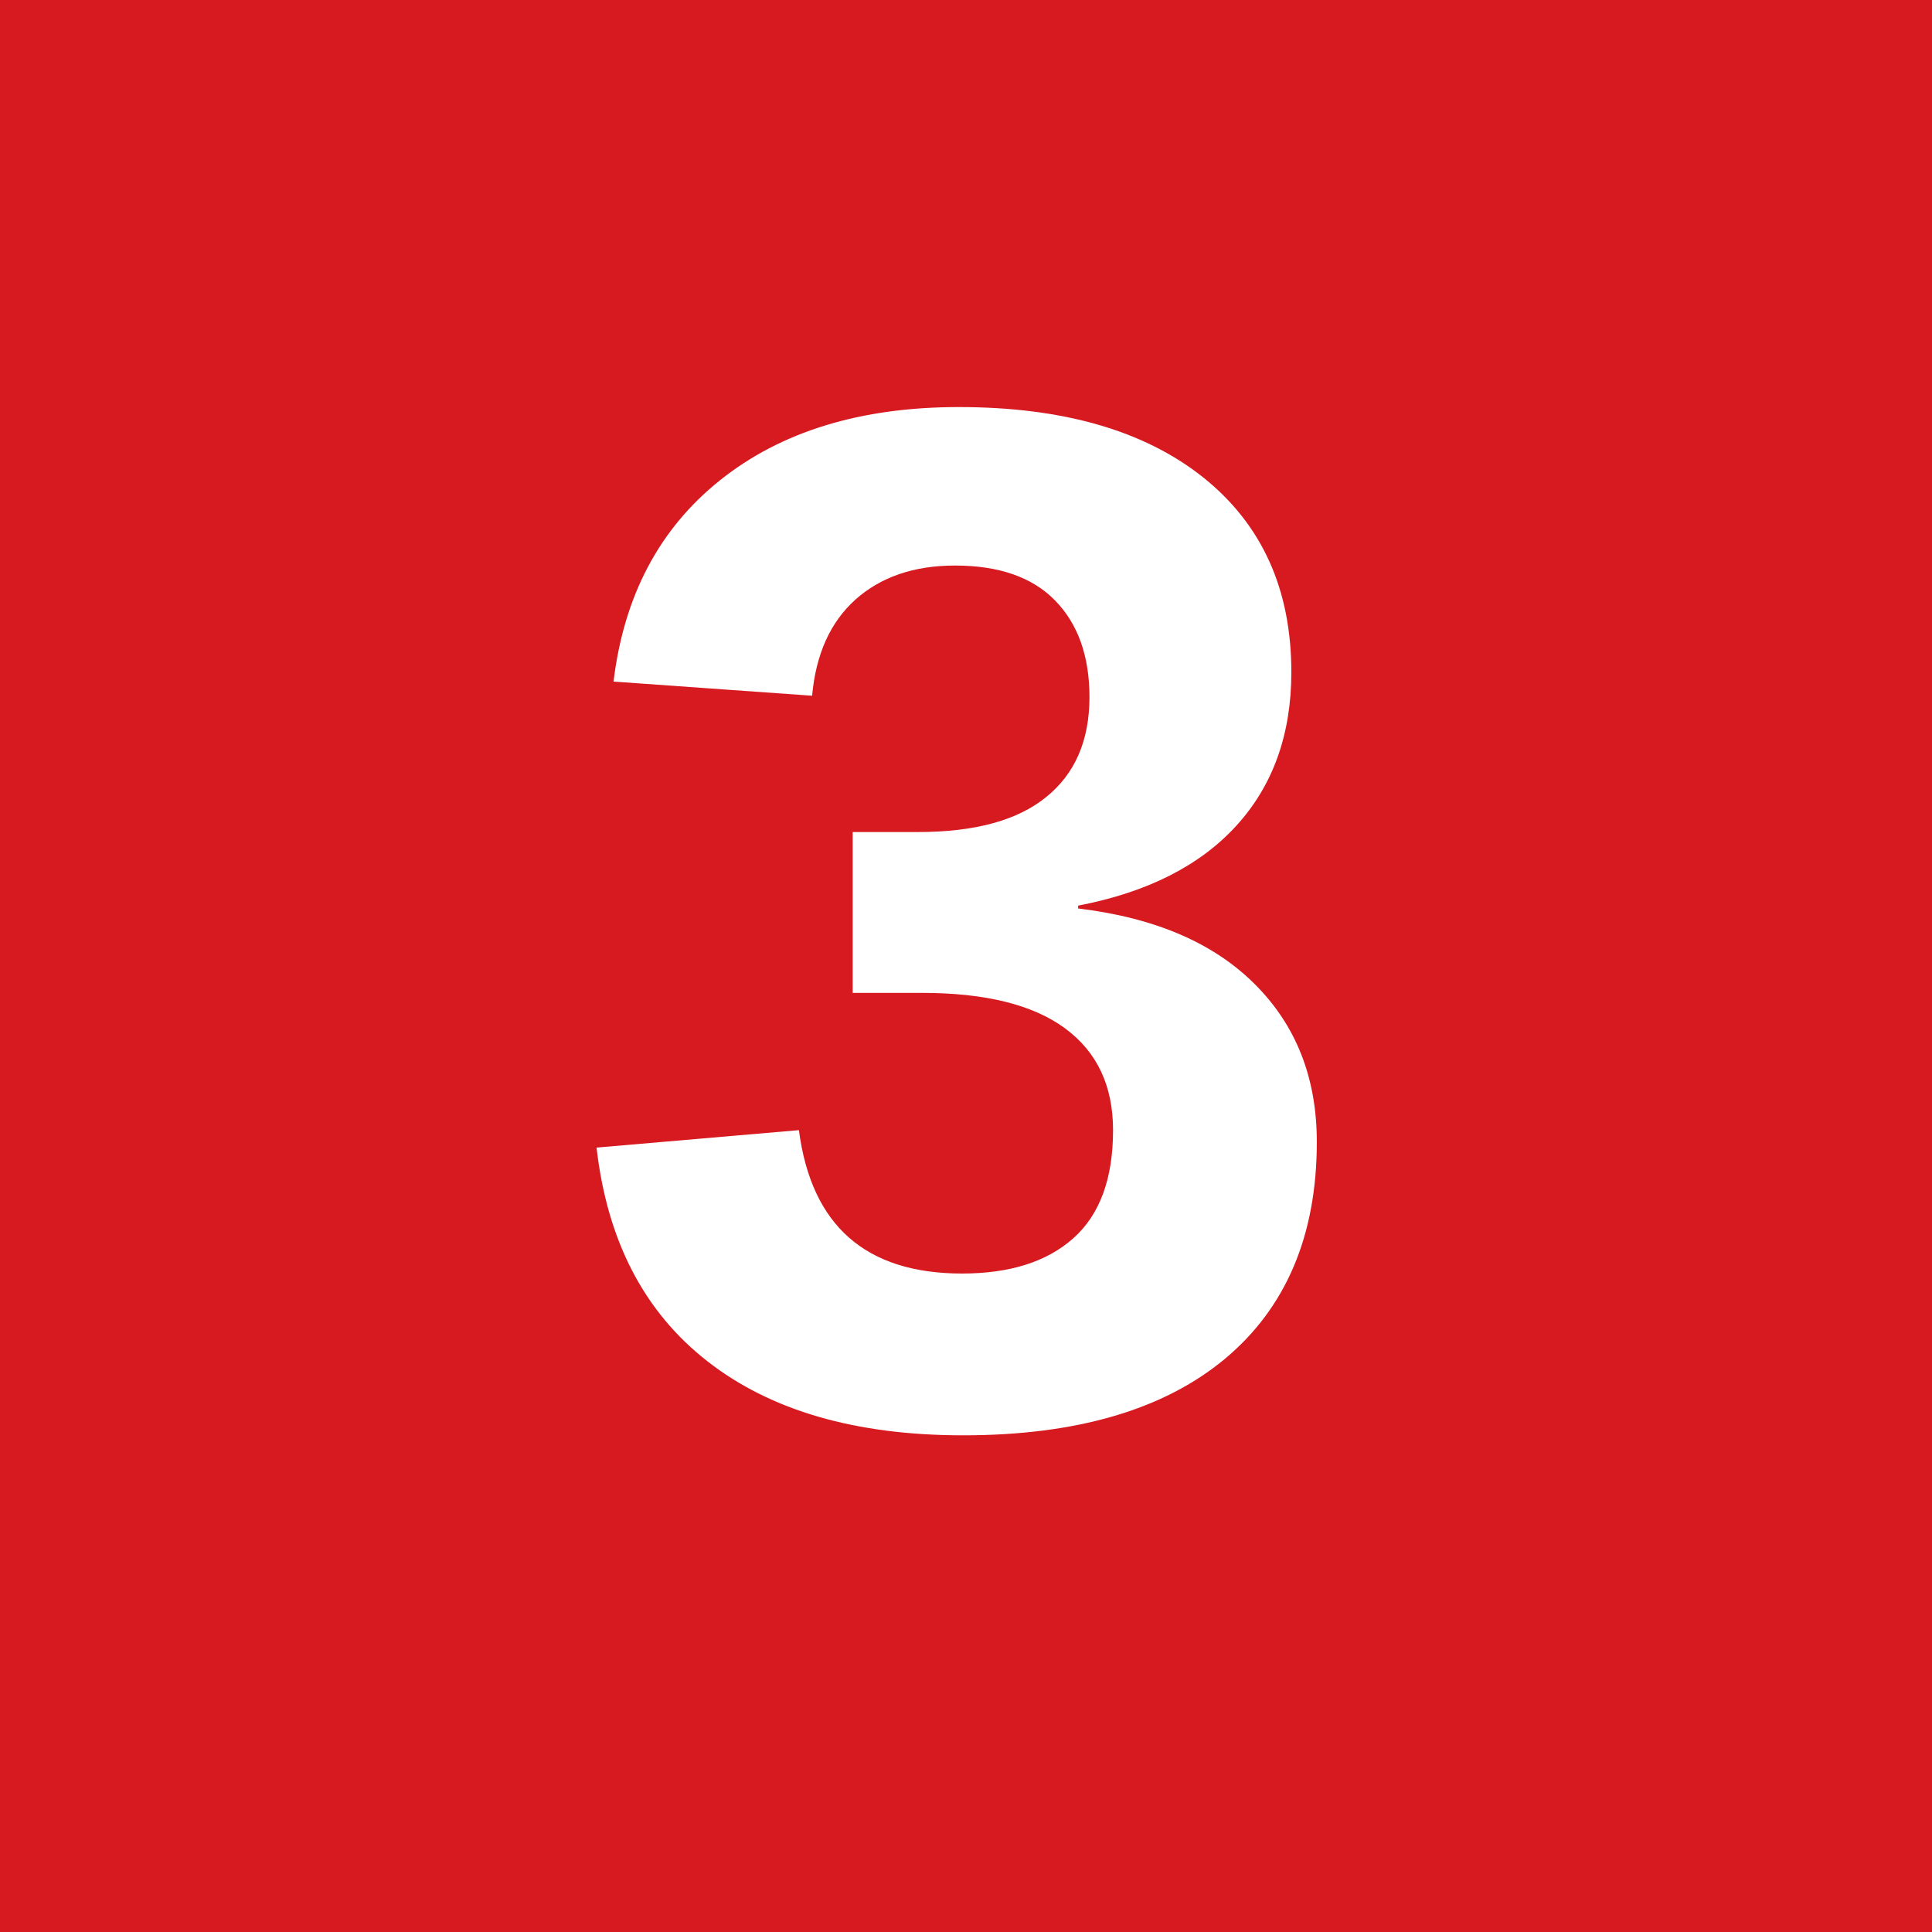
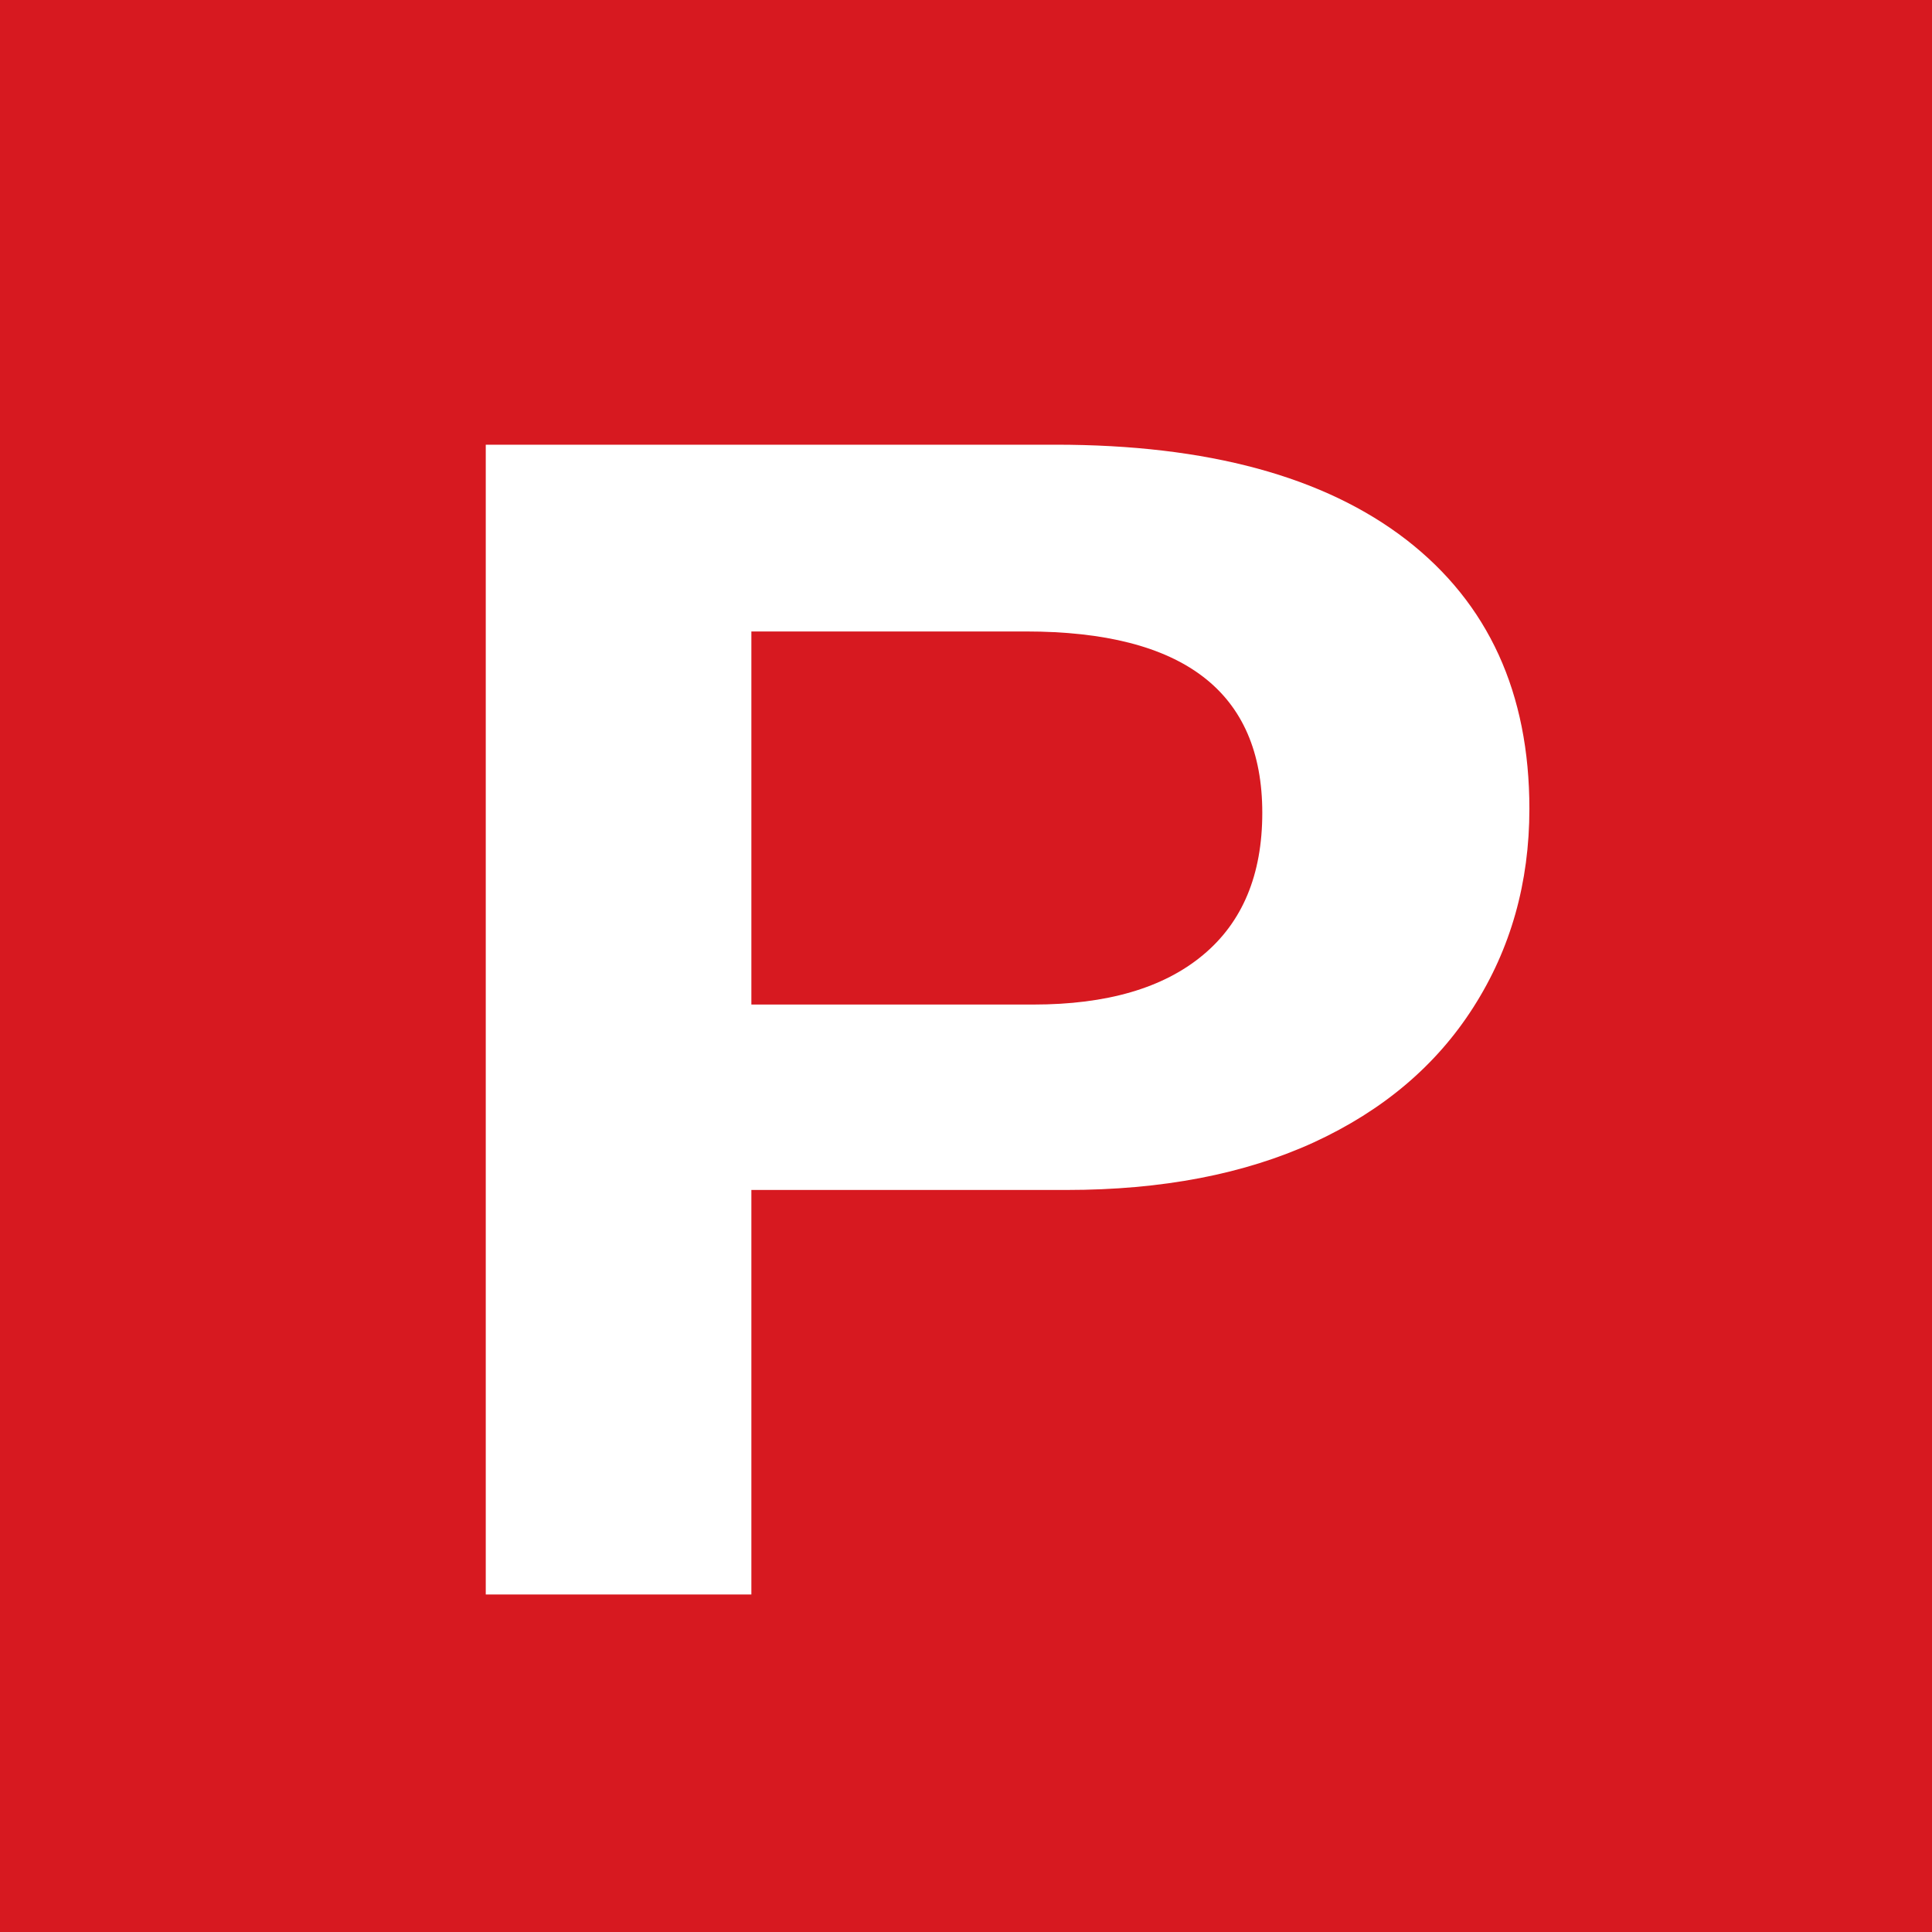
- <svg xmlns="http://www.w3.org/2000/svg" viewBox="0 0 64 64">
-   <rect width="64" height="64" fill="#d71920" />
-   <text x="32" y="47" fill="#ffffff" font-family="Arial, Helvetica, sans-serif" font-size="48" font-weight="700" text-anchor="middle">3</text>
+ <svg xmlns="http://www.w3.org/2000/svg" viewBox="0 0 64 64" version="1.1" id="svg186">
+   <defs id="defs190" />
+   <rect width="64" height="64" fill="#d71920" id="rect182" />
+   <text x="30.819" y="55.492" fill="#ffffff" font-family="Arial, Helvetica, sans-serif" font-size="58.154px" font-weight="700" text-anchor="middle" id="text184" transform="scale(1.050606,0.9518315)" style="stroke-width:1">P</text>
</svg>
